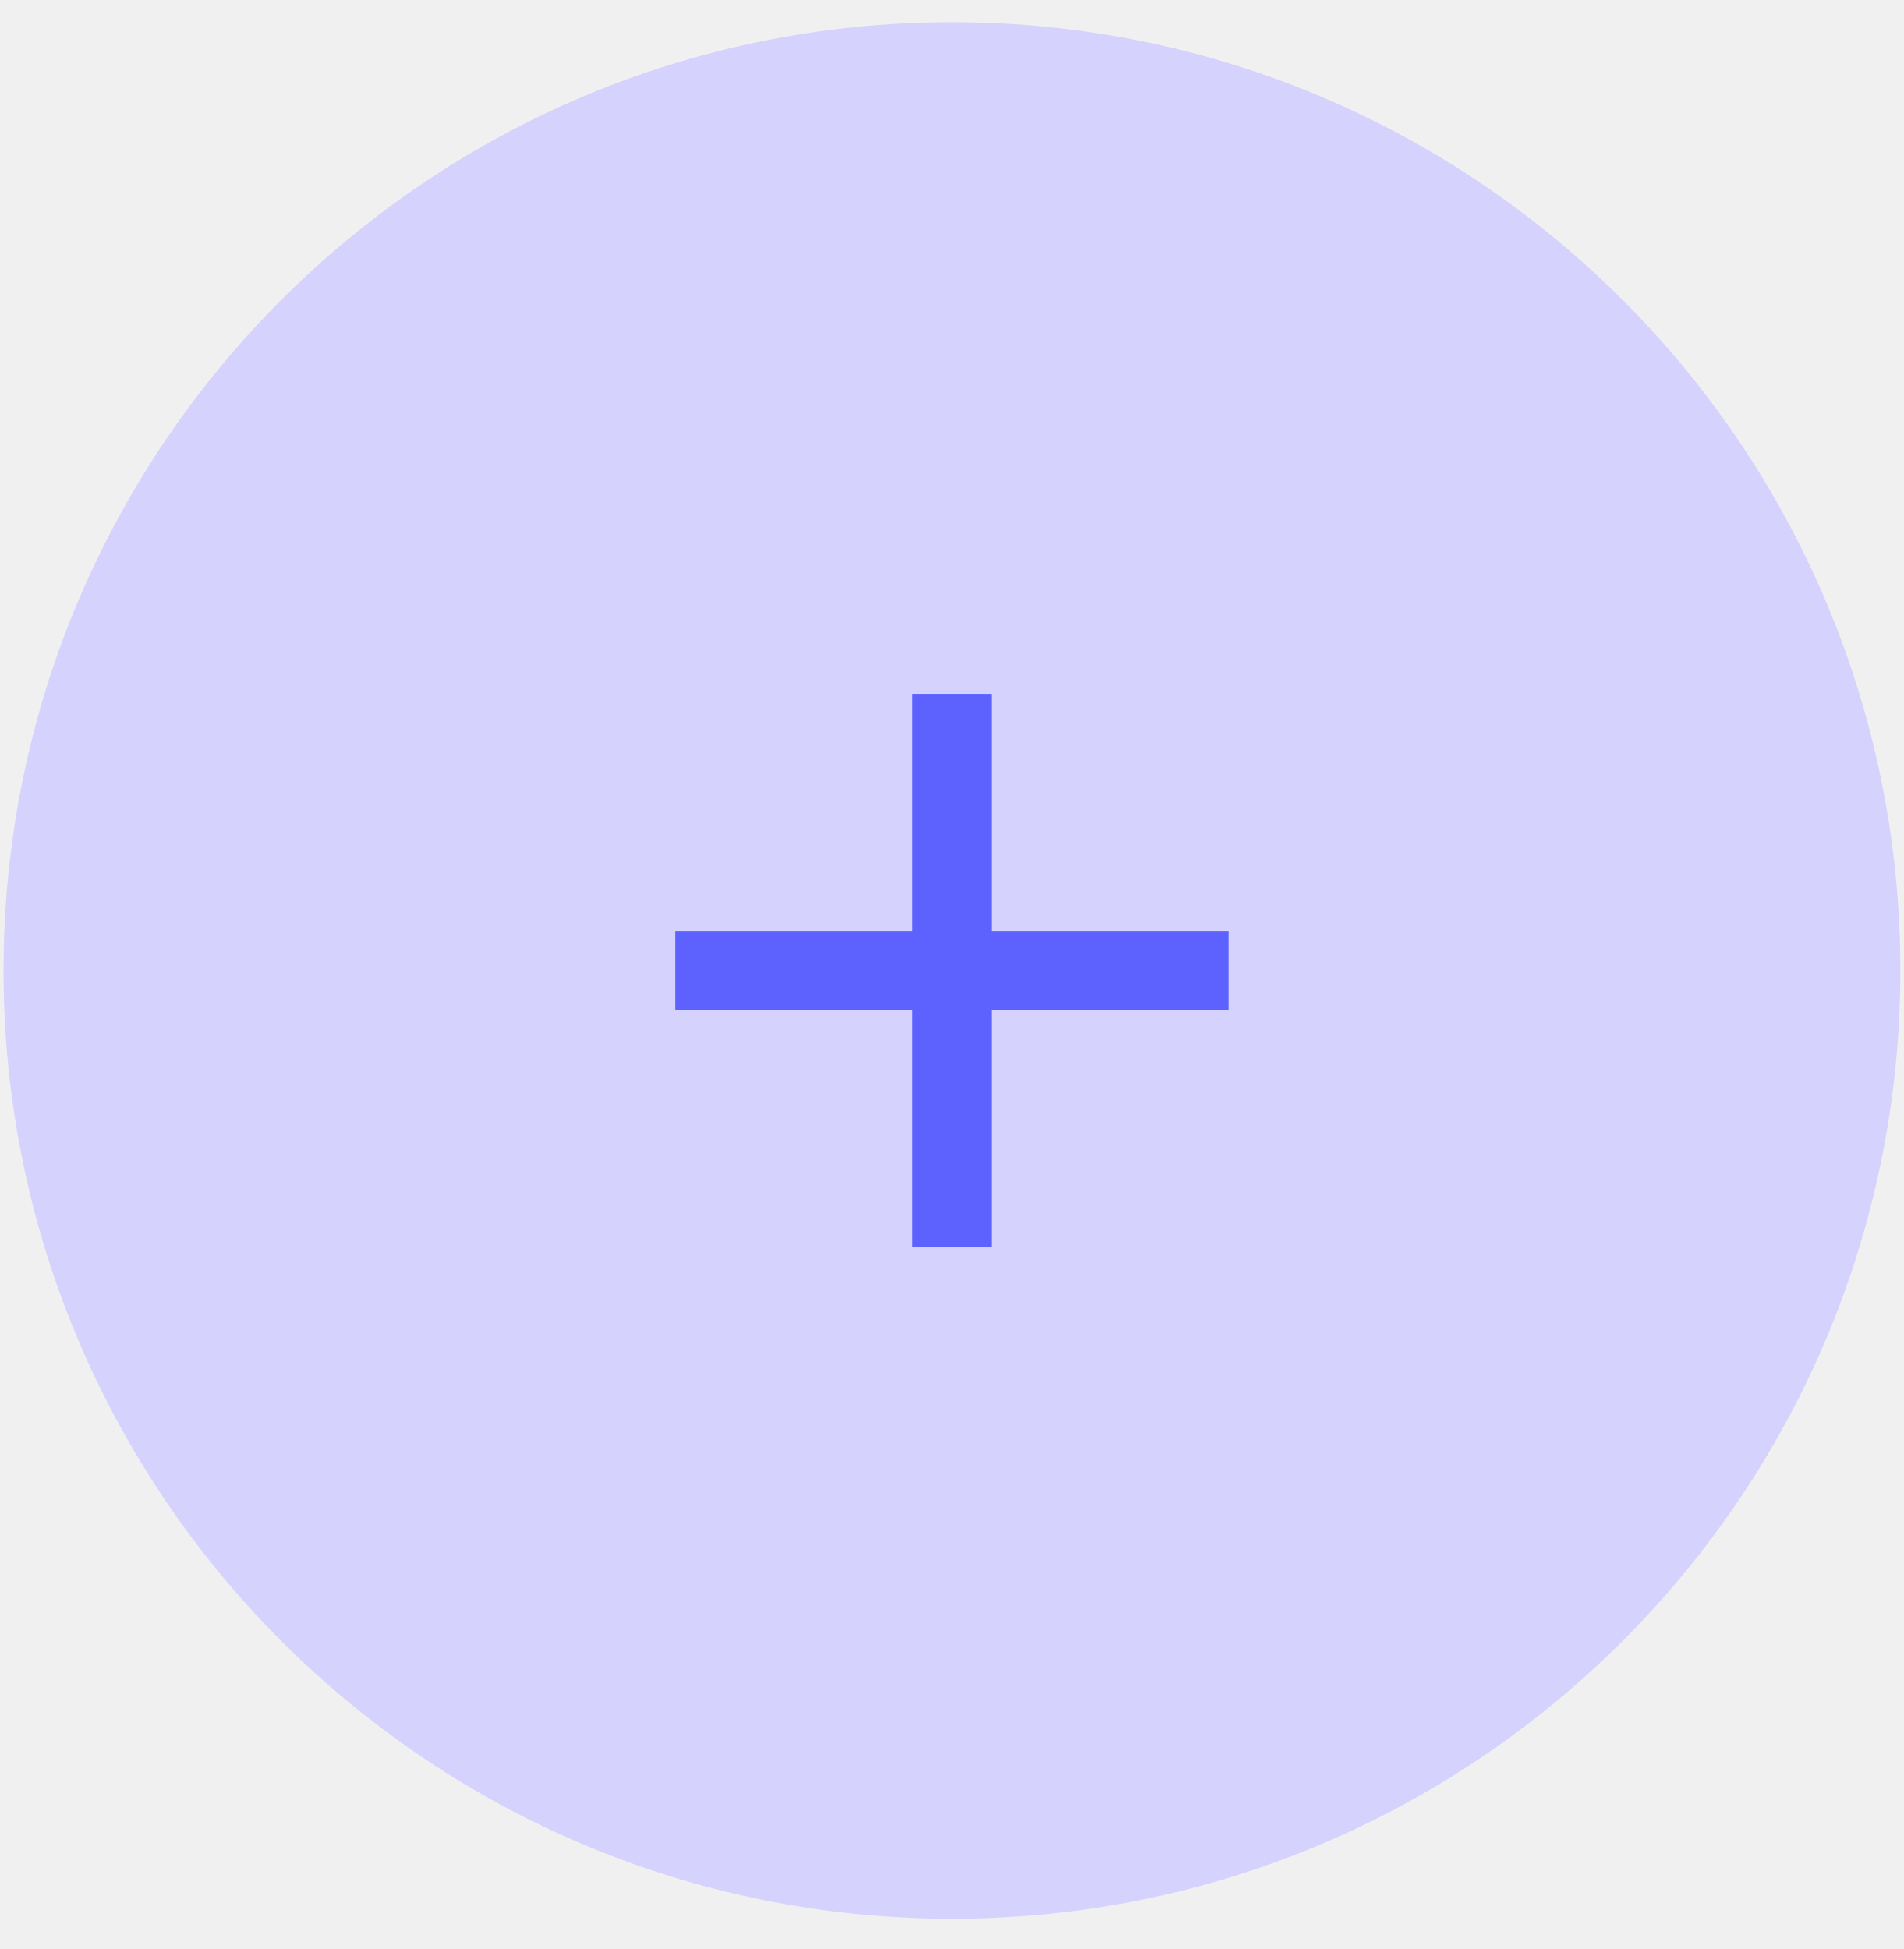
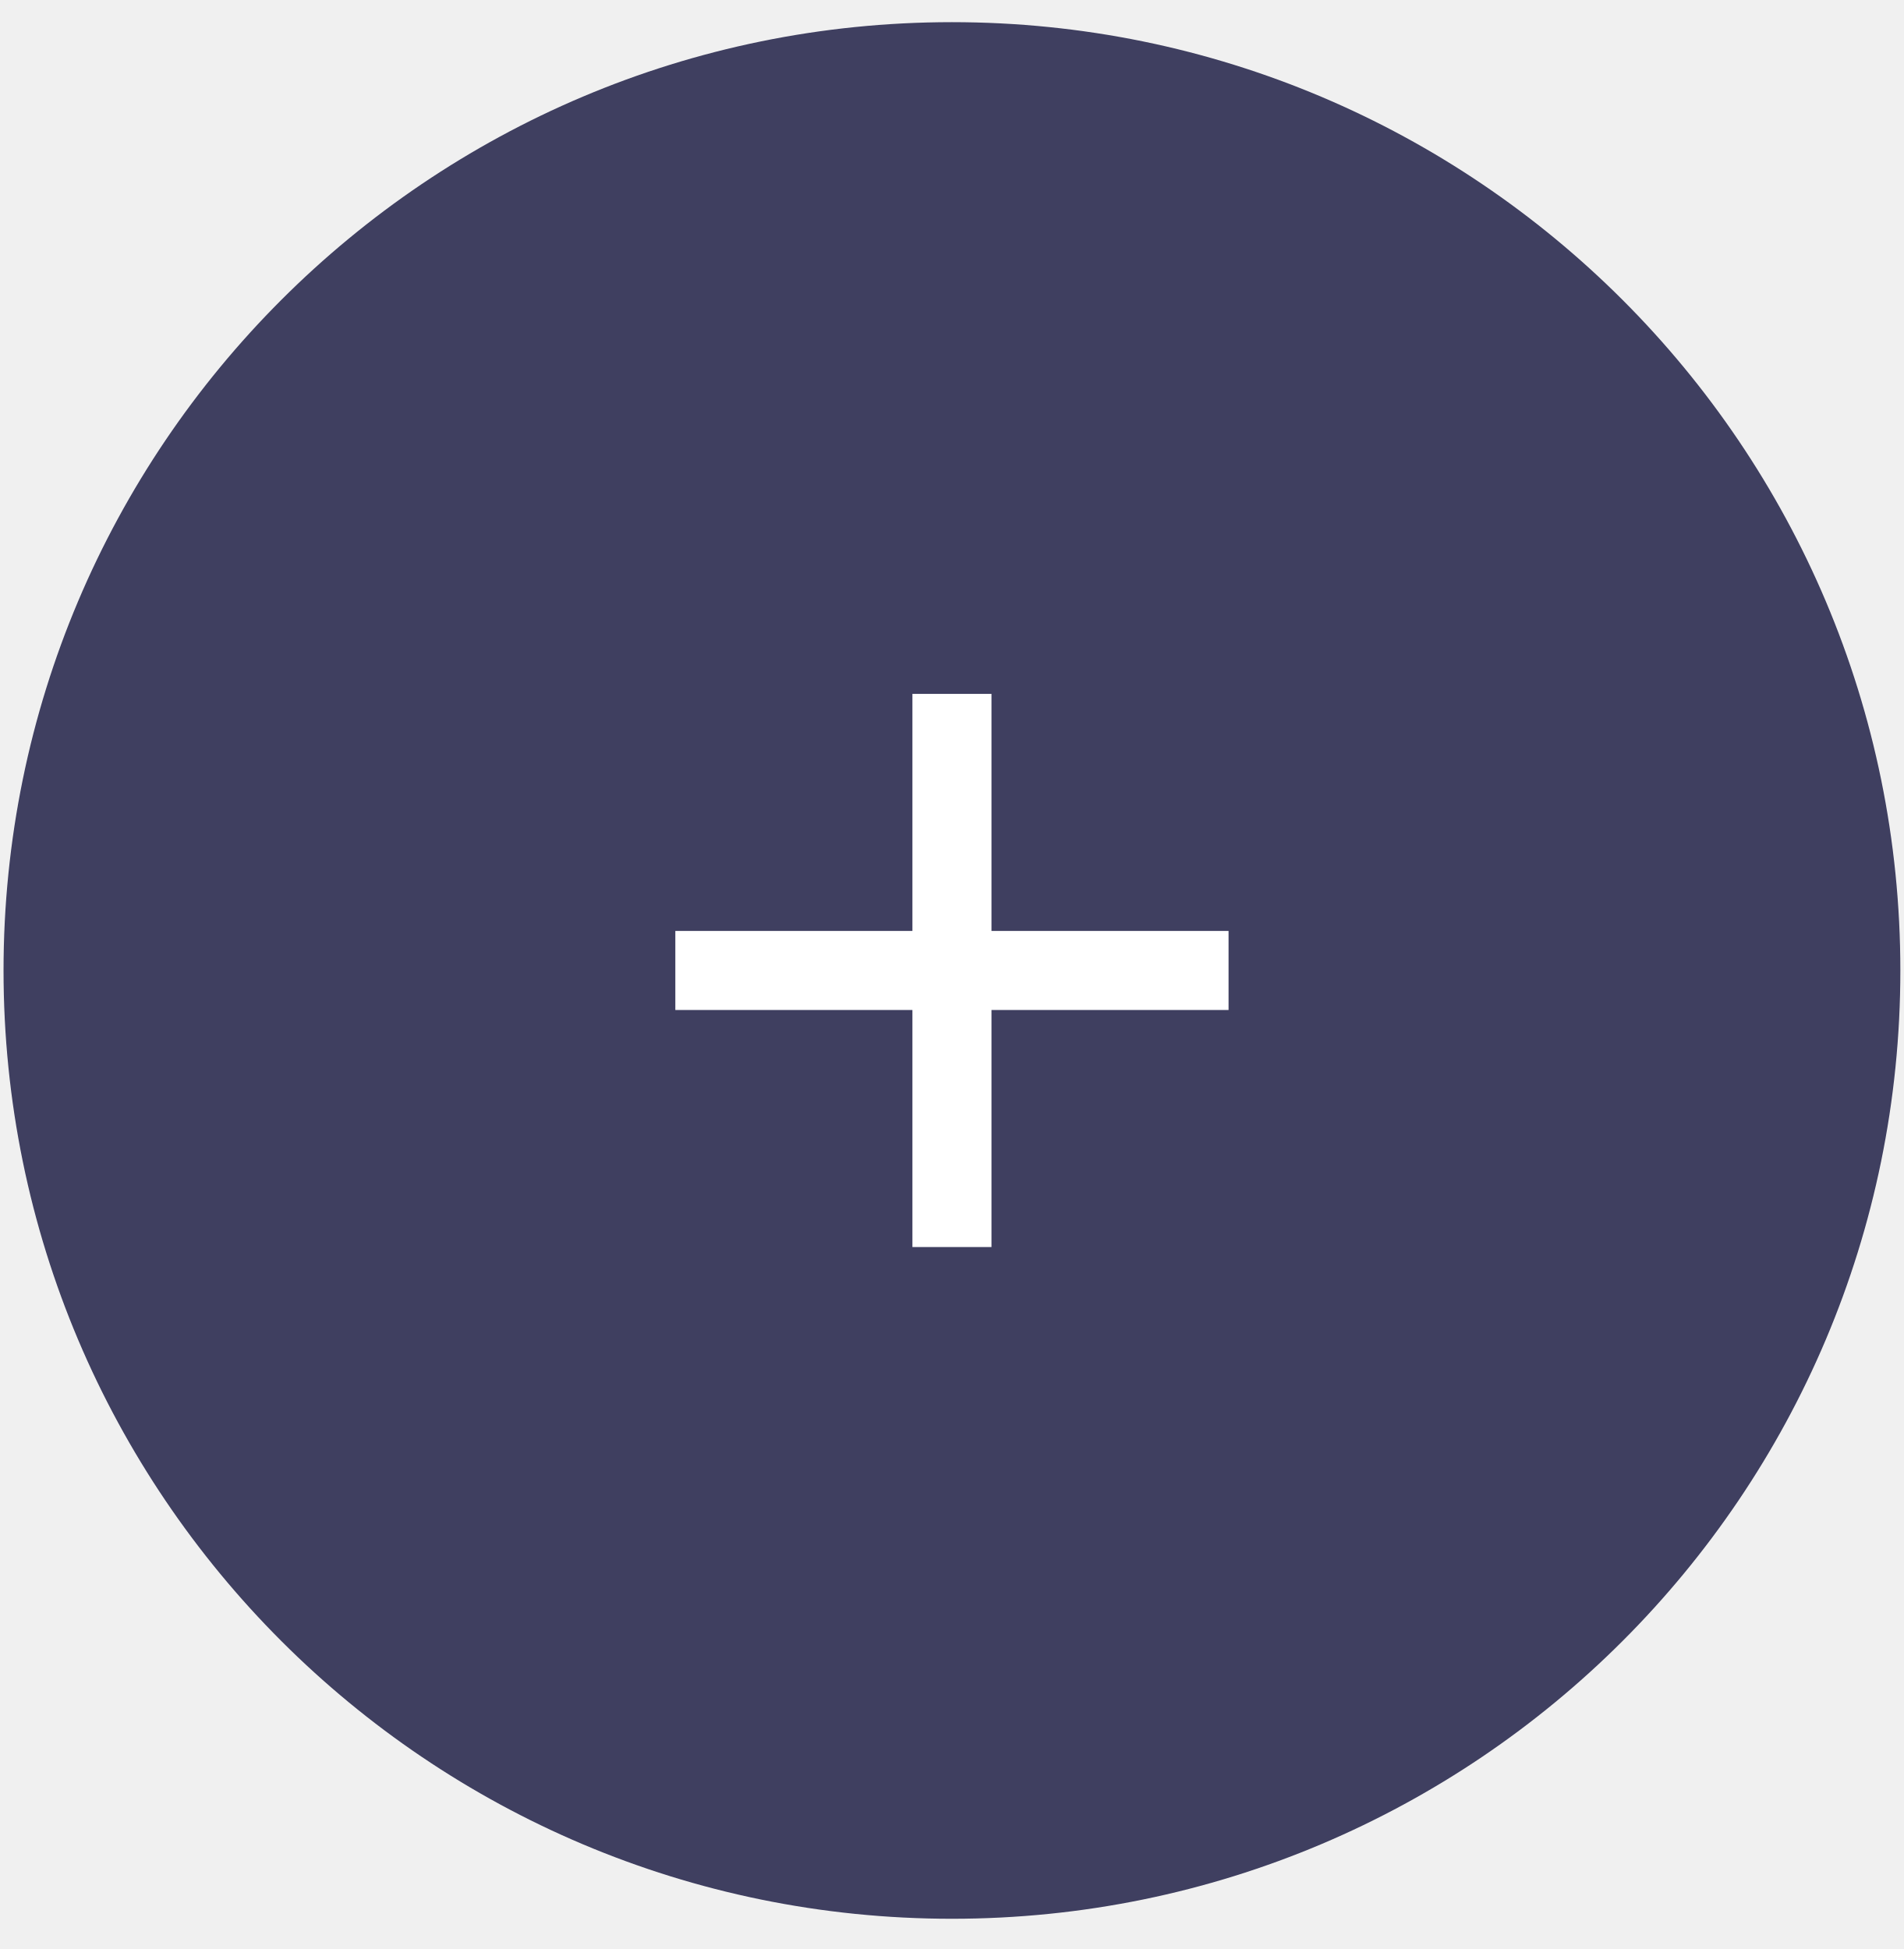
<svg xmlns="http://www.w3.org/2000/svg" width="42" height="43" viewBox="0 0 42 43" fill="none">
-   <circle opacity="0.9" cx="21" cy="21.411" r="20.922" fill="#D3CEFF" />
-   <path d="M27.102 22.283H21.872V27.513H20.128V22.283H14.898V20.539H20.128V15.309H21.872V20.539H27.102V22.283Z" fill="#5D62FF" />
+   <circle opacity="0.9" cx="21" cy="21.411" r="20.922" fill="#2B2B50" />
+   <path d="M27.102 22.283H21.872V27.513H20.128V22.283H14.898V20.539H20.128V15.309H21.872V20.539H27.102V22.283Z" fill="white" />
</svg>
